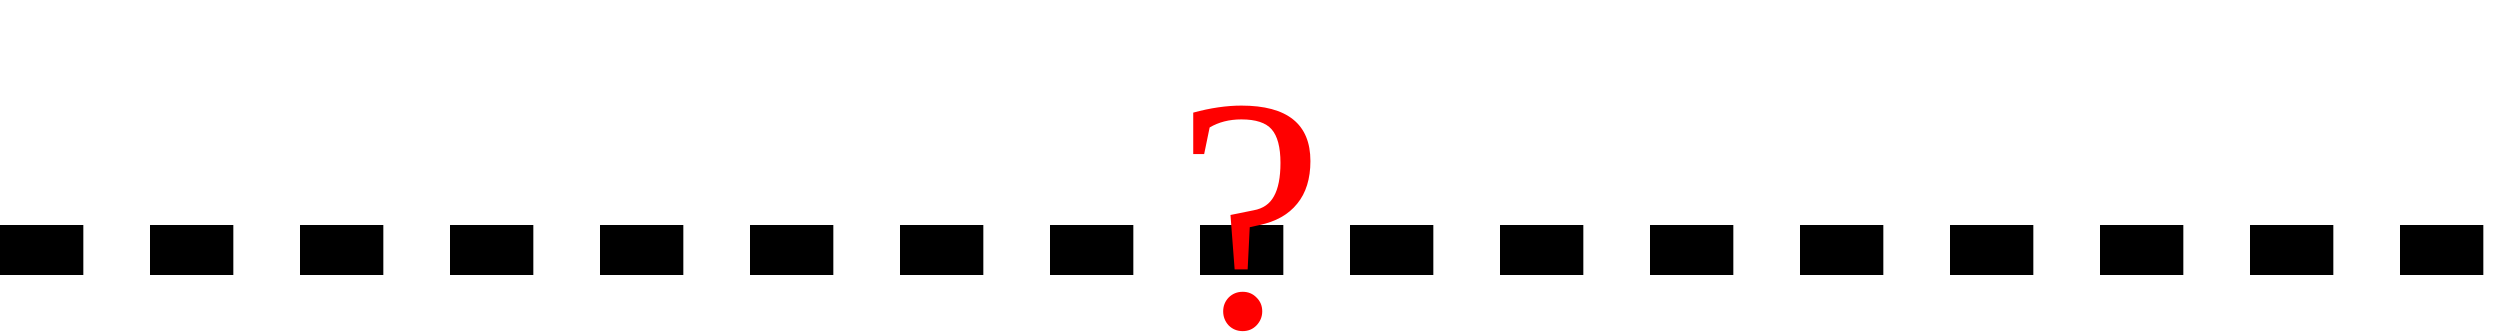
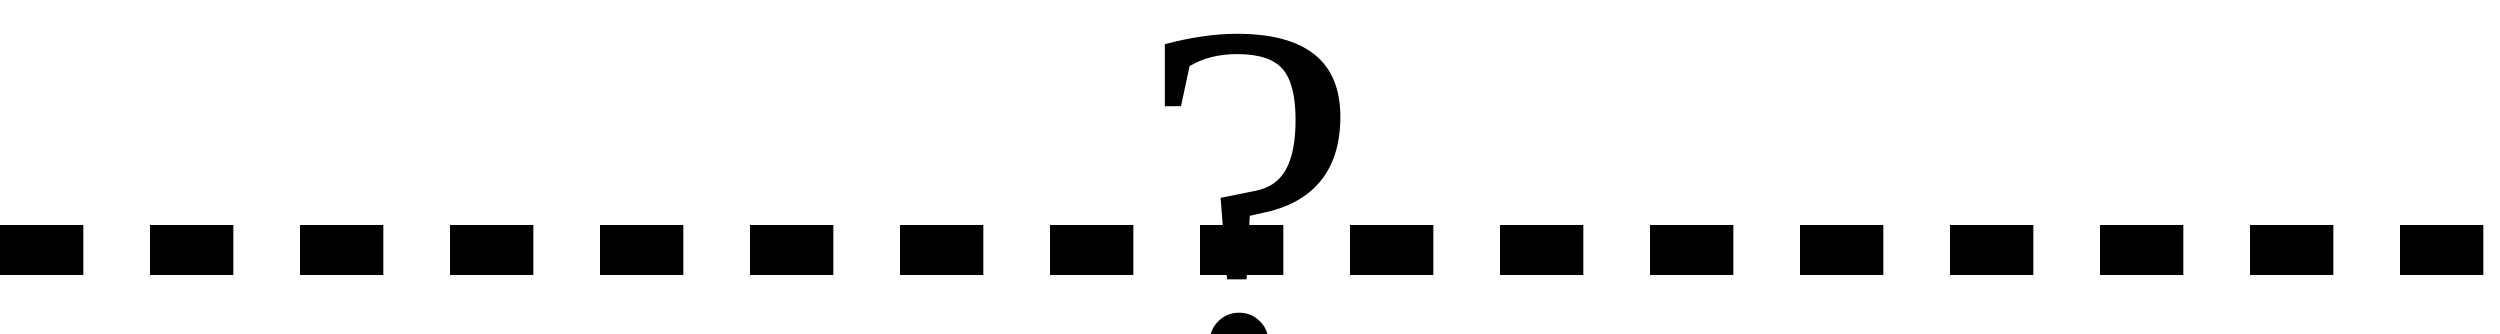
<svg width="150" height="20" class="stroke-base-content">
  <line x1="0" y1="15" x2="150" y2="15" stroke="black" stroke-width="3" stroke-dasharray="5,4" />
-   <text x="75" y="15" overflow="visible" text-anchor="middle" dominant-baseline="middle" font-size="20" fill="red">?</text>
+   <text x="75" y="15" overflow="visible" text-anchor="middle" dominant-baseline="middle" font-size="30" fill="black">?</text>
</svg>
